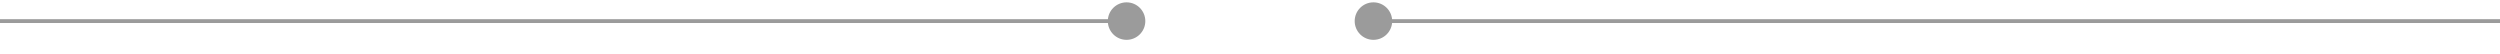
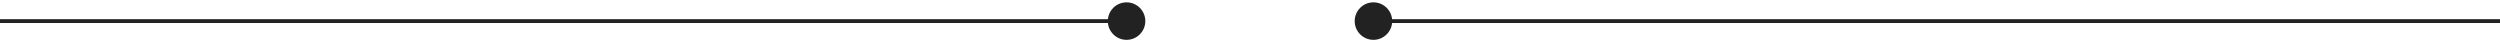
- <svg xmlns="http://www.w3.org/2000/svg" version="1.1" id="Layer_1" x="0px" y="0px" width="800px" height="17px" viewBox="580 0 800 17" enable-background="new 580 0 800 17" xml:space="preserve">
-   <circle fill="#9B9B9B" cx="940.5" cy="6.75" r="6" />
-   <circle fill="#9B9B9B" cx="1019.5" cy="6.75" r="6" />
-   <line fill="none" stroke="#9B9B9B" stroke-width="1.224" stroke-miterlimit="10" x1="1380" y1="6.75" x2="1019.5" y2="6.75" />
-   <line fill="none" stroke="#9B9B9B" stroke-width="1.224" stroke-miterlimit="10" x1="580" y1="6.75" x2="940.5" y2="6.75" />
+ <svg xmlns="http://www.w3.org/2000/svg" version="1.1" id="Layer_1" x="0px" y="0px" width="800px" height="17px" viewBox="0 0 800 17" enable-background="new 0 0 800 17" xml:space="preserve">
+   <circle fill="#222222" cx="360.5" cy="6.75" r="6" />
+   <circle fill="#222222" cx="439.5" cy="6.75" r="6" />
+   <line fill="none" stroke="#222222" stroke-width="1.224" stroke-miterlimit="10" x1="800" y1="6.75" x2="439.5" y2="6.75" />
+   <line fill="none" stroke="#222222" stroke-width="1.224" stroke-miterlimit="10" x1="0" y1="6.75" x2="360.5" y2="6.75" />
</svg>
